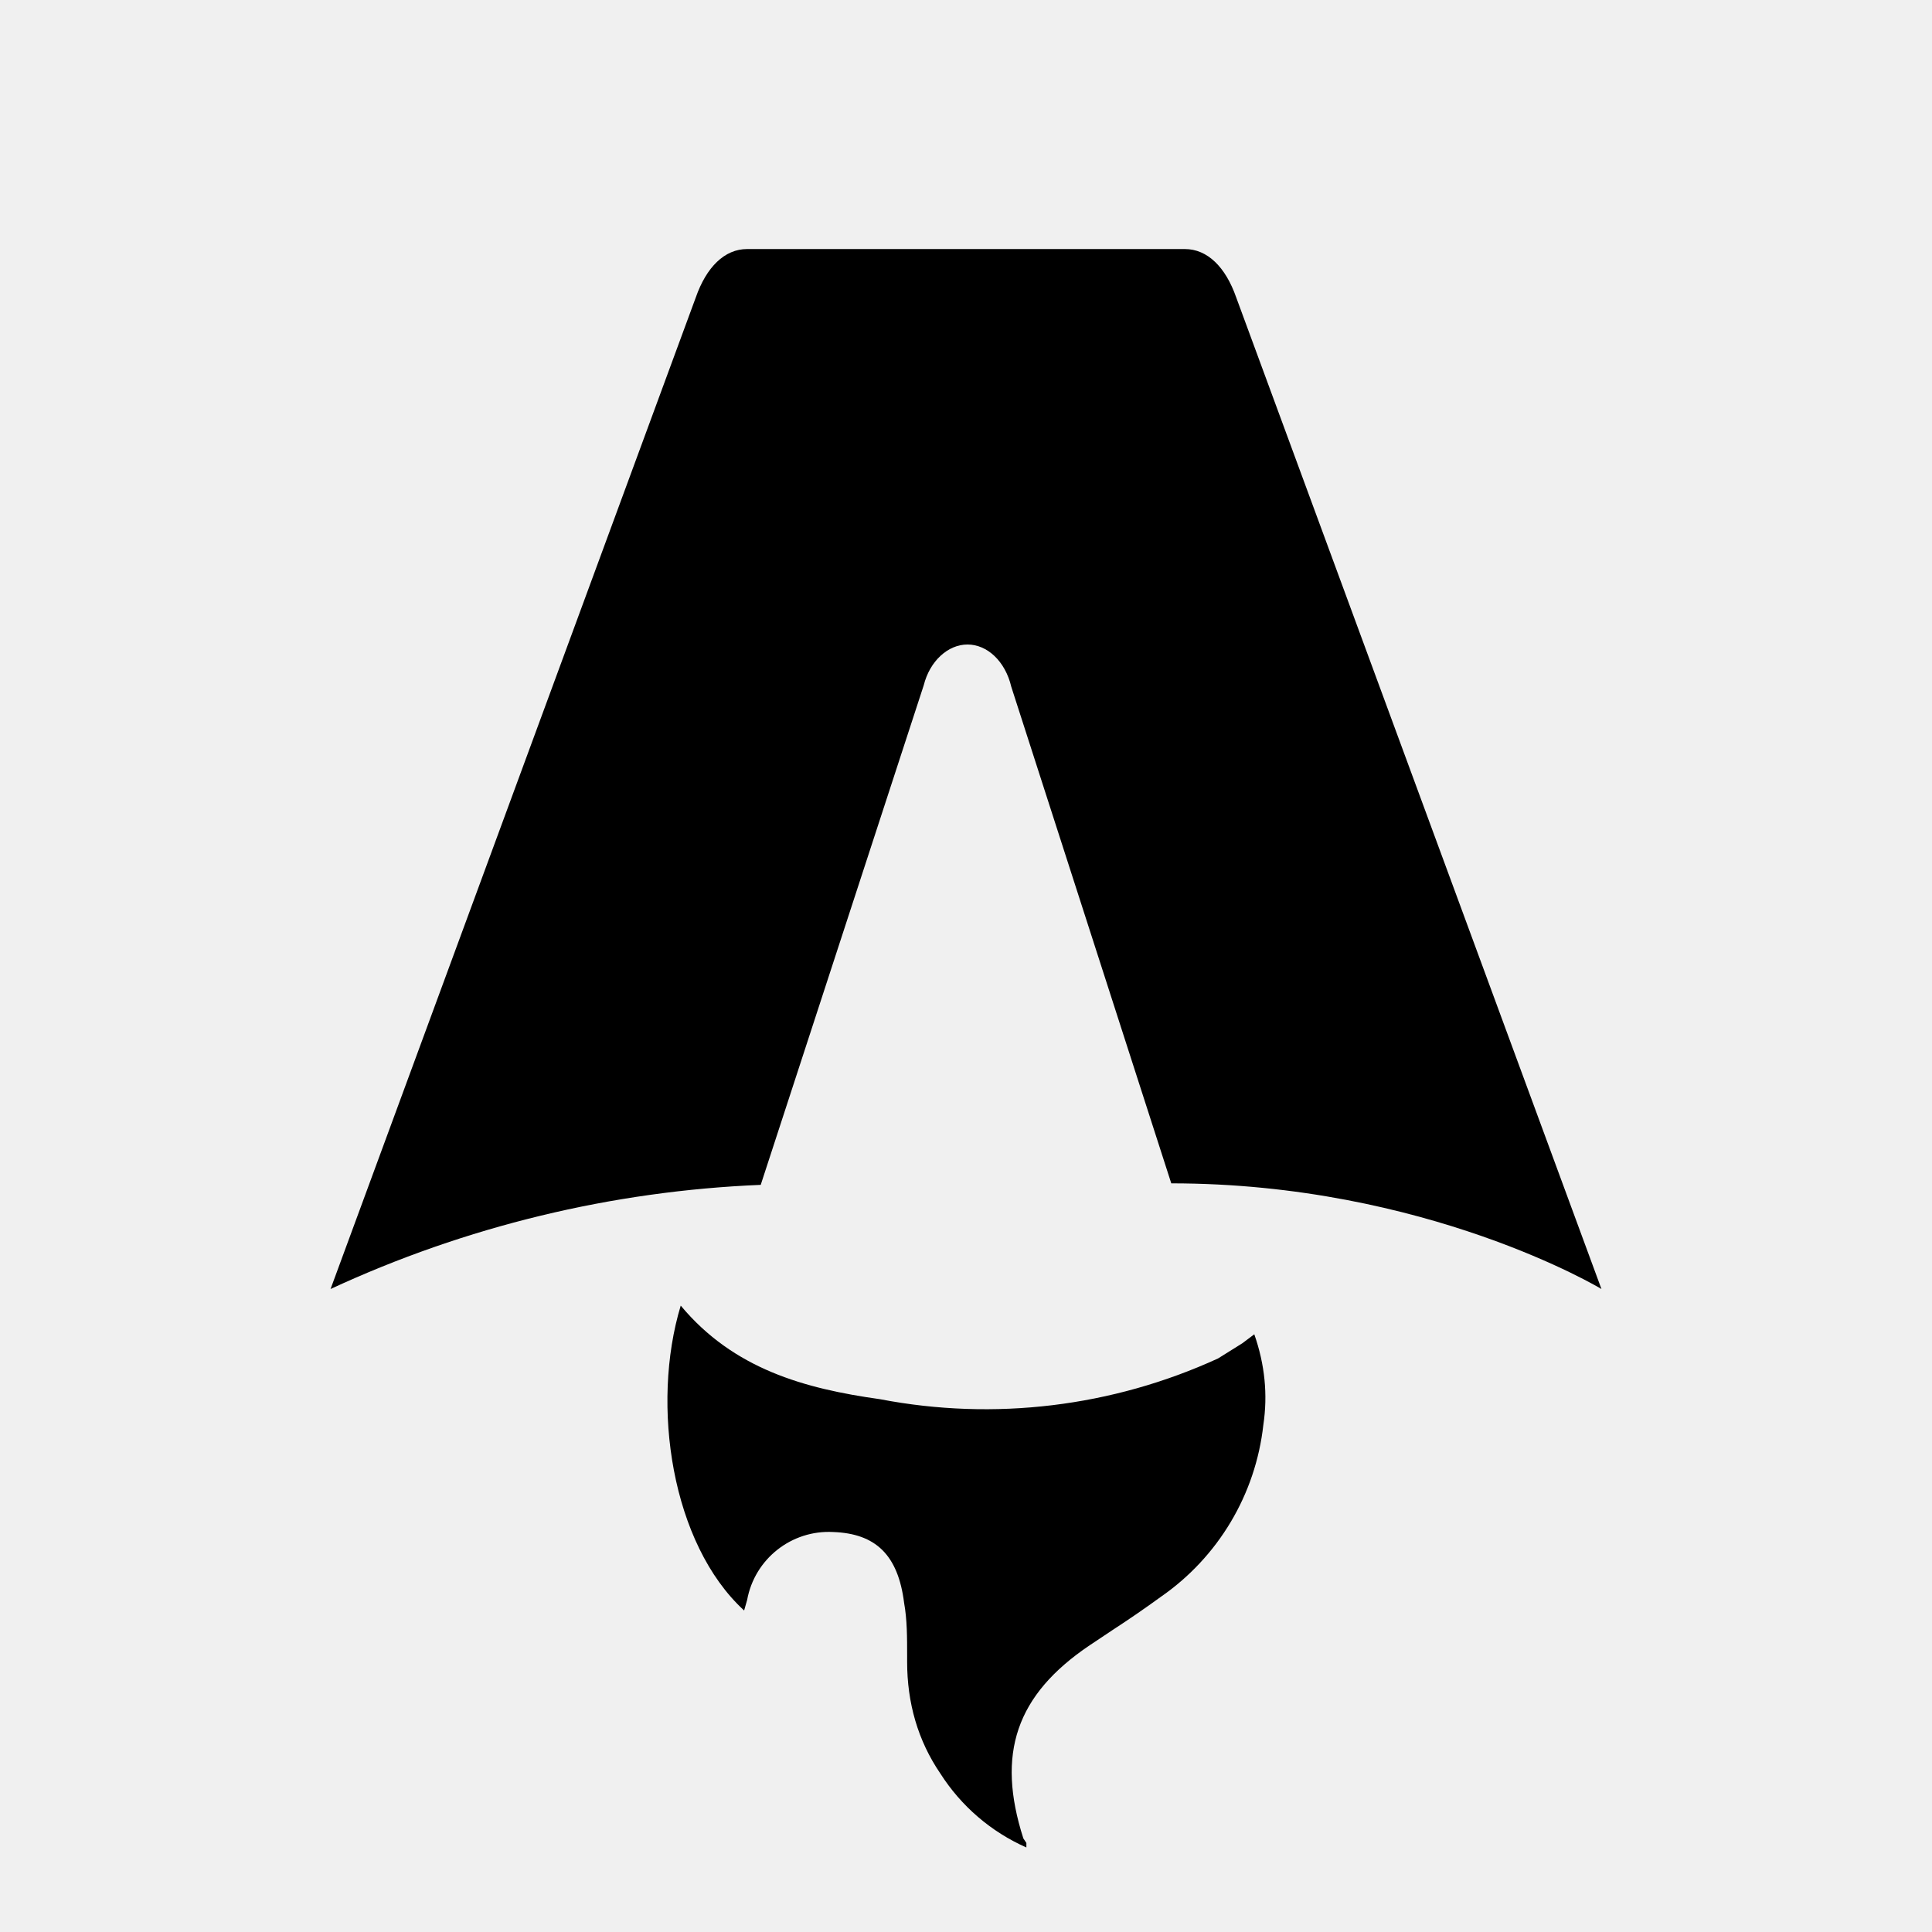
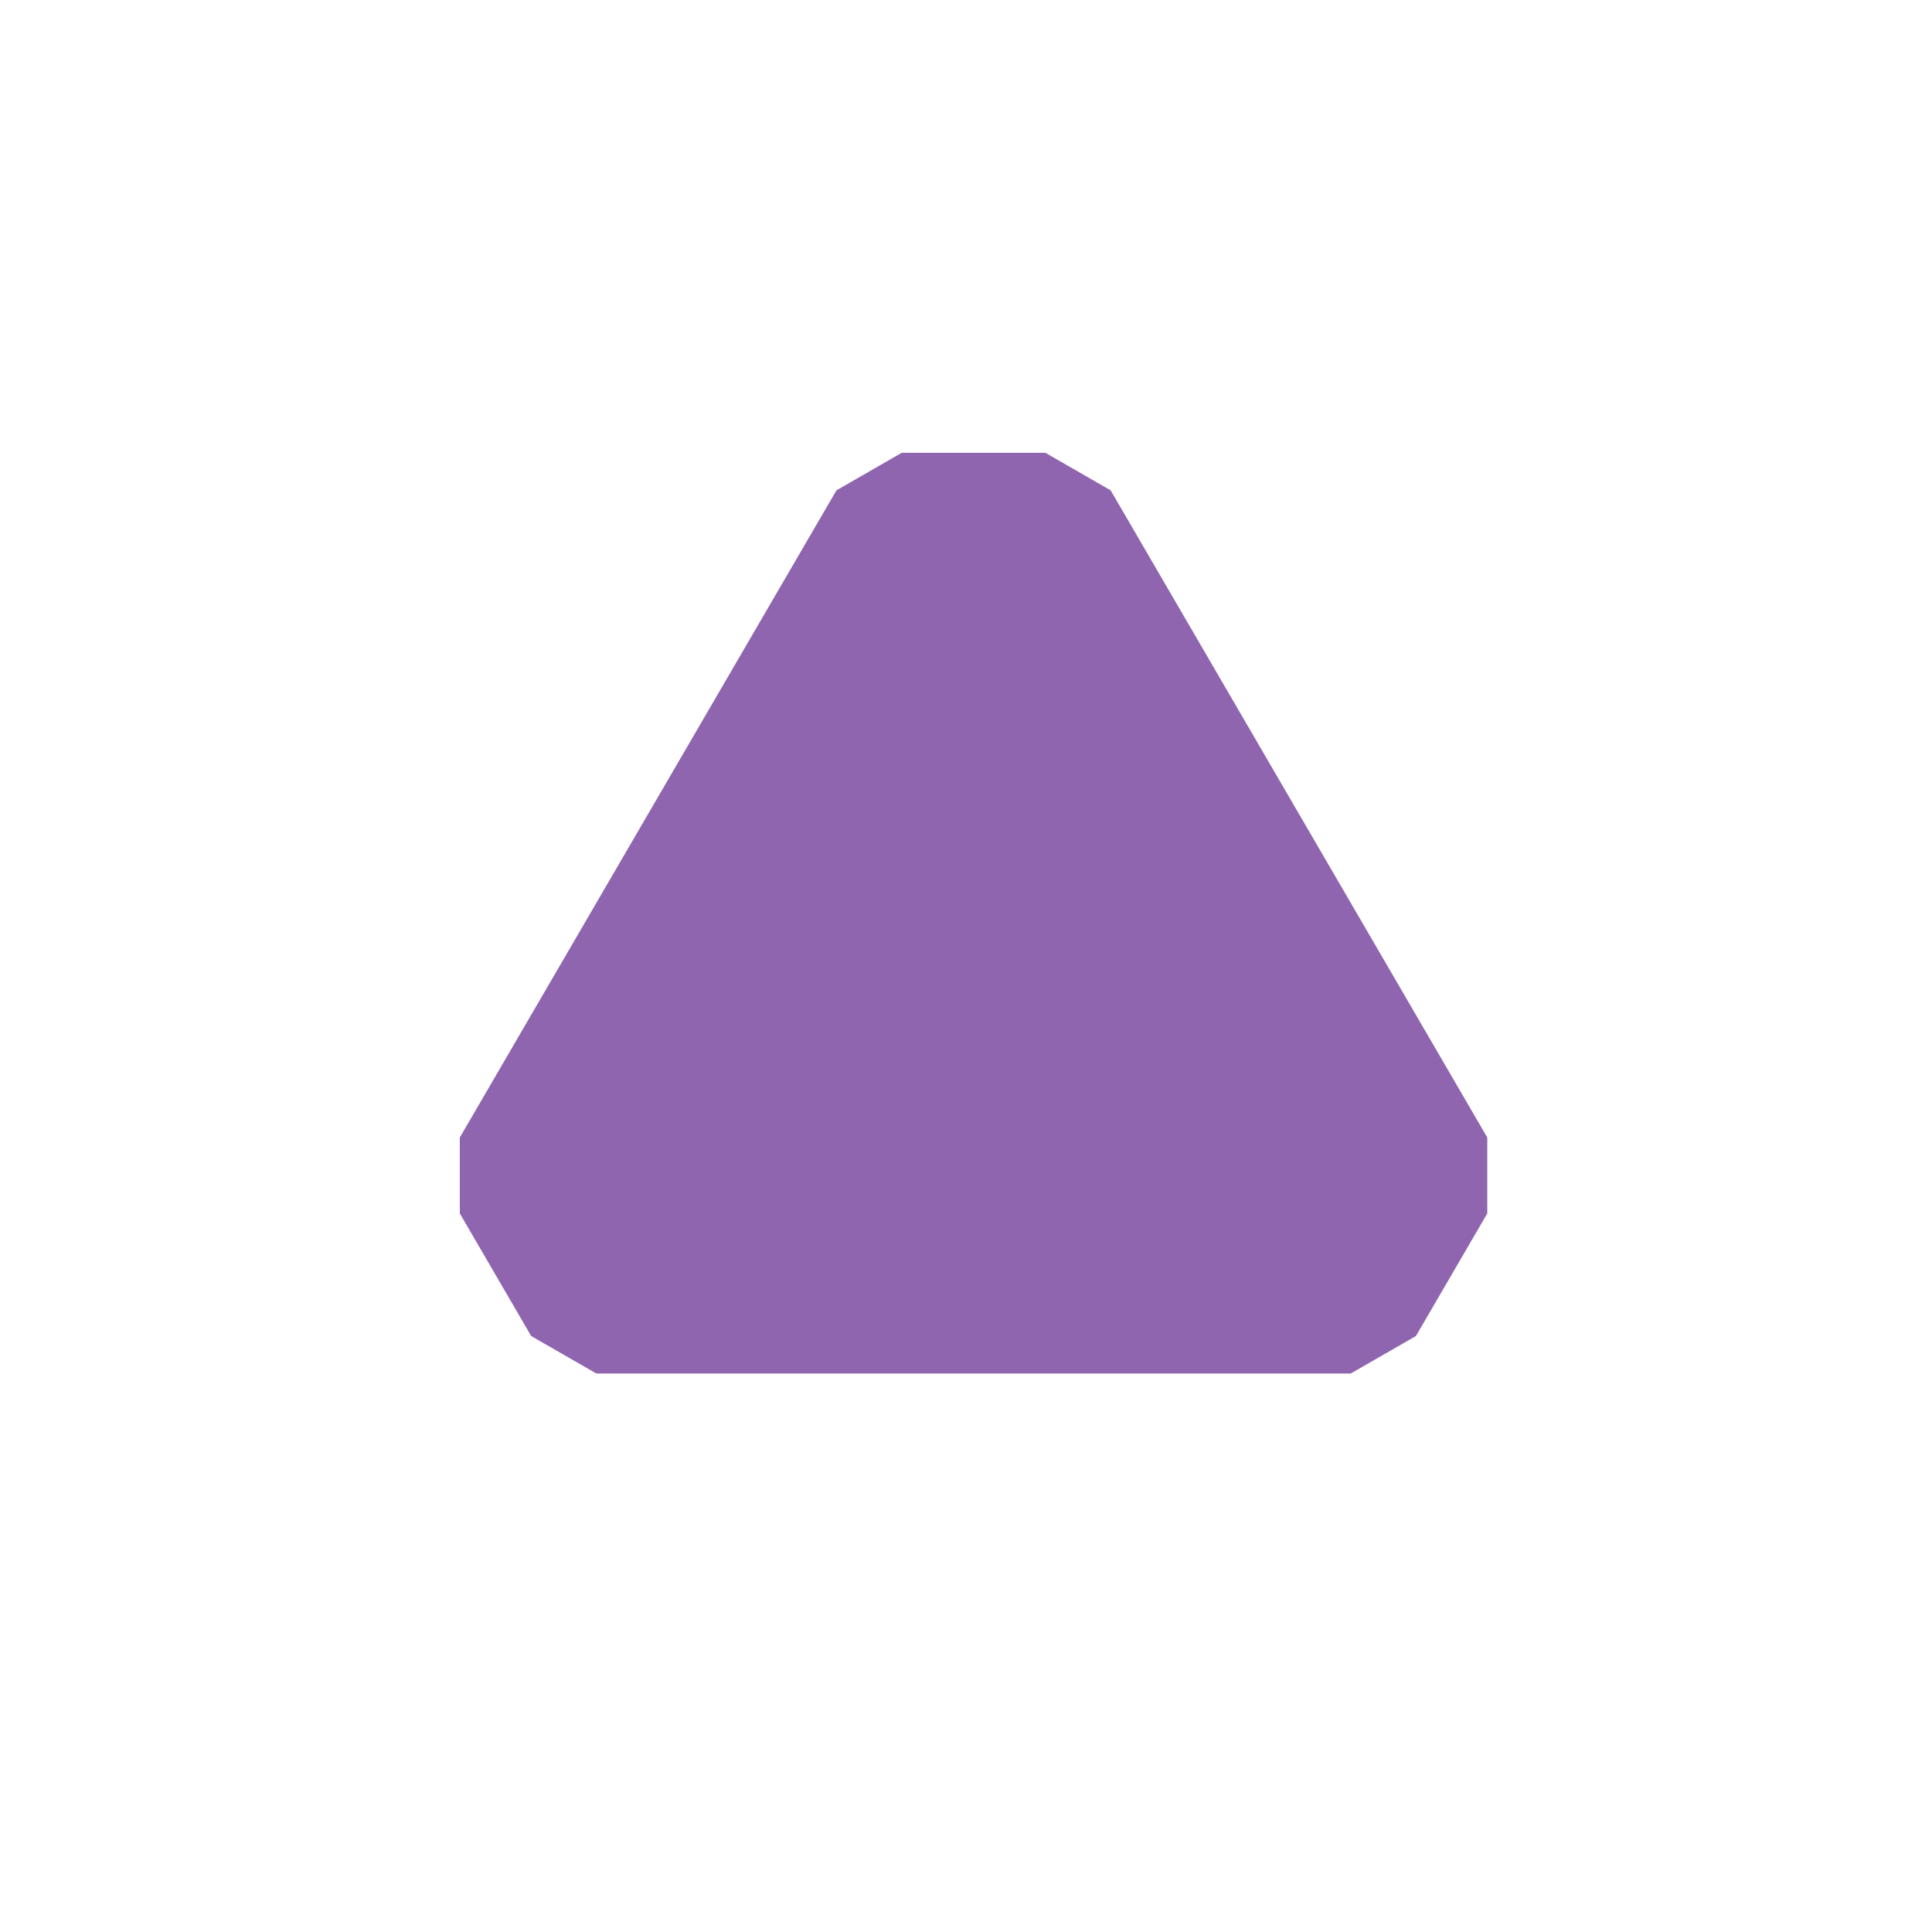
- <svg xmlns="http://www.w3.org/2000/svg" fill="none" viewBox="0 0 128 128">
-   <path d="M50.4 78.5a75.1 75.1 0 0 0-28.5 6.9l24.2-65.7c.7-2 1.9-3.2 3.4-3.2h29c1.5 0 2.7 1.2 3.4 3.2l24.2 65.7s-11.6-7-28.5-7L67 45.5c-.4-1.7-1.6-2.8-2.9-2.8-1.3 0-2.5 1.1-2.9 2.7L50.4 78.5Zm-1.1 28.2Zm-4.2-20.2c-2 6.6-.6 15.8 4.2 20.2a17.5 17.5 0 0 1 .2-.7 5.5 5.5 0 0 1 5.7-4.5c2.8.1 4.3 1.5 4.7 4.7.2 1.1.2 2.3.2 3.5v.4c0 2.7.7 5.2 2.2 7.4a13 13 0 0 0 5.7 4.9v-.3l-.2-.3c-1.8-5.6-.5-9.5 4.4-12.8l1.5-1a73 73 0 0 0 3.2-2.2 16 16 0 0 0 6.8-11.4c.3-2 .1-4-.6-6l-.8.6-1.6 1a37 37 0 0 1-22.4 2.7c-5-.7-9.7-2-13.2-6.2Z" />
-   <style>
-         path { fill: #000; }
-         @media (prefers-color-scheme: dark) {
-             path { fill: #FFF; }
-         }
-     </style>
+ <svg xmlns="http://www.w3.org/2000/svg" width="128" height="128" viewBox="0 0 128 128" fill="none">
+   <rect width="128" height="128" fill="white" />
+   <path d="M69.261 35L94.215 77.878L89.488 86H39.512L34.785 77.878L59.739 35L69.261 35Z" fill="#9065B0" stroke="#9065B0" stroke-width="10" stroke-linejoin="bevel" />
</svg>
